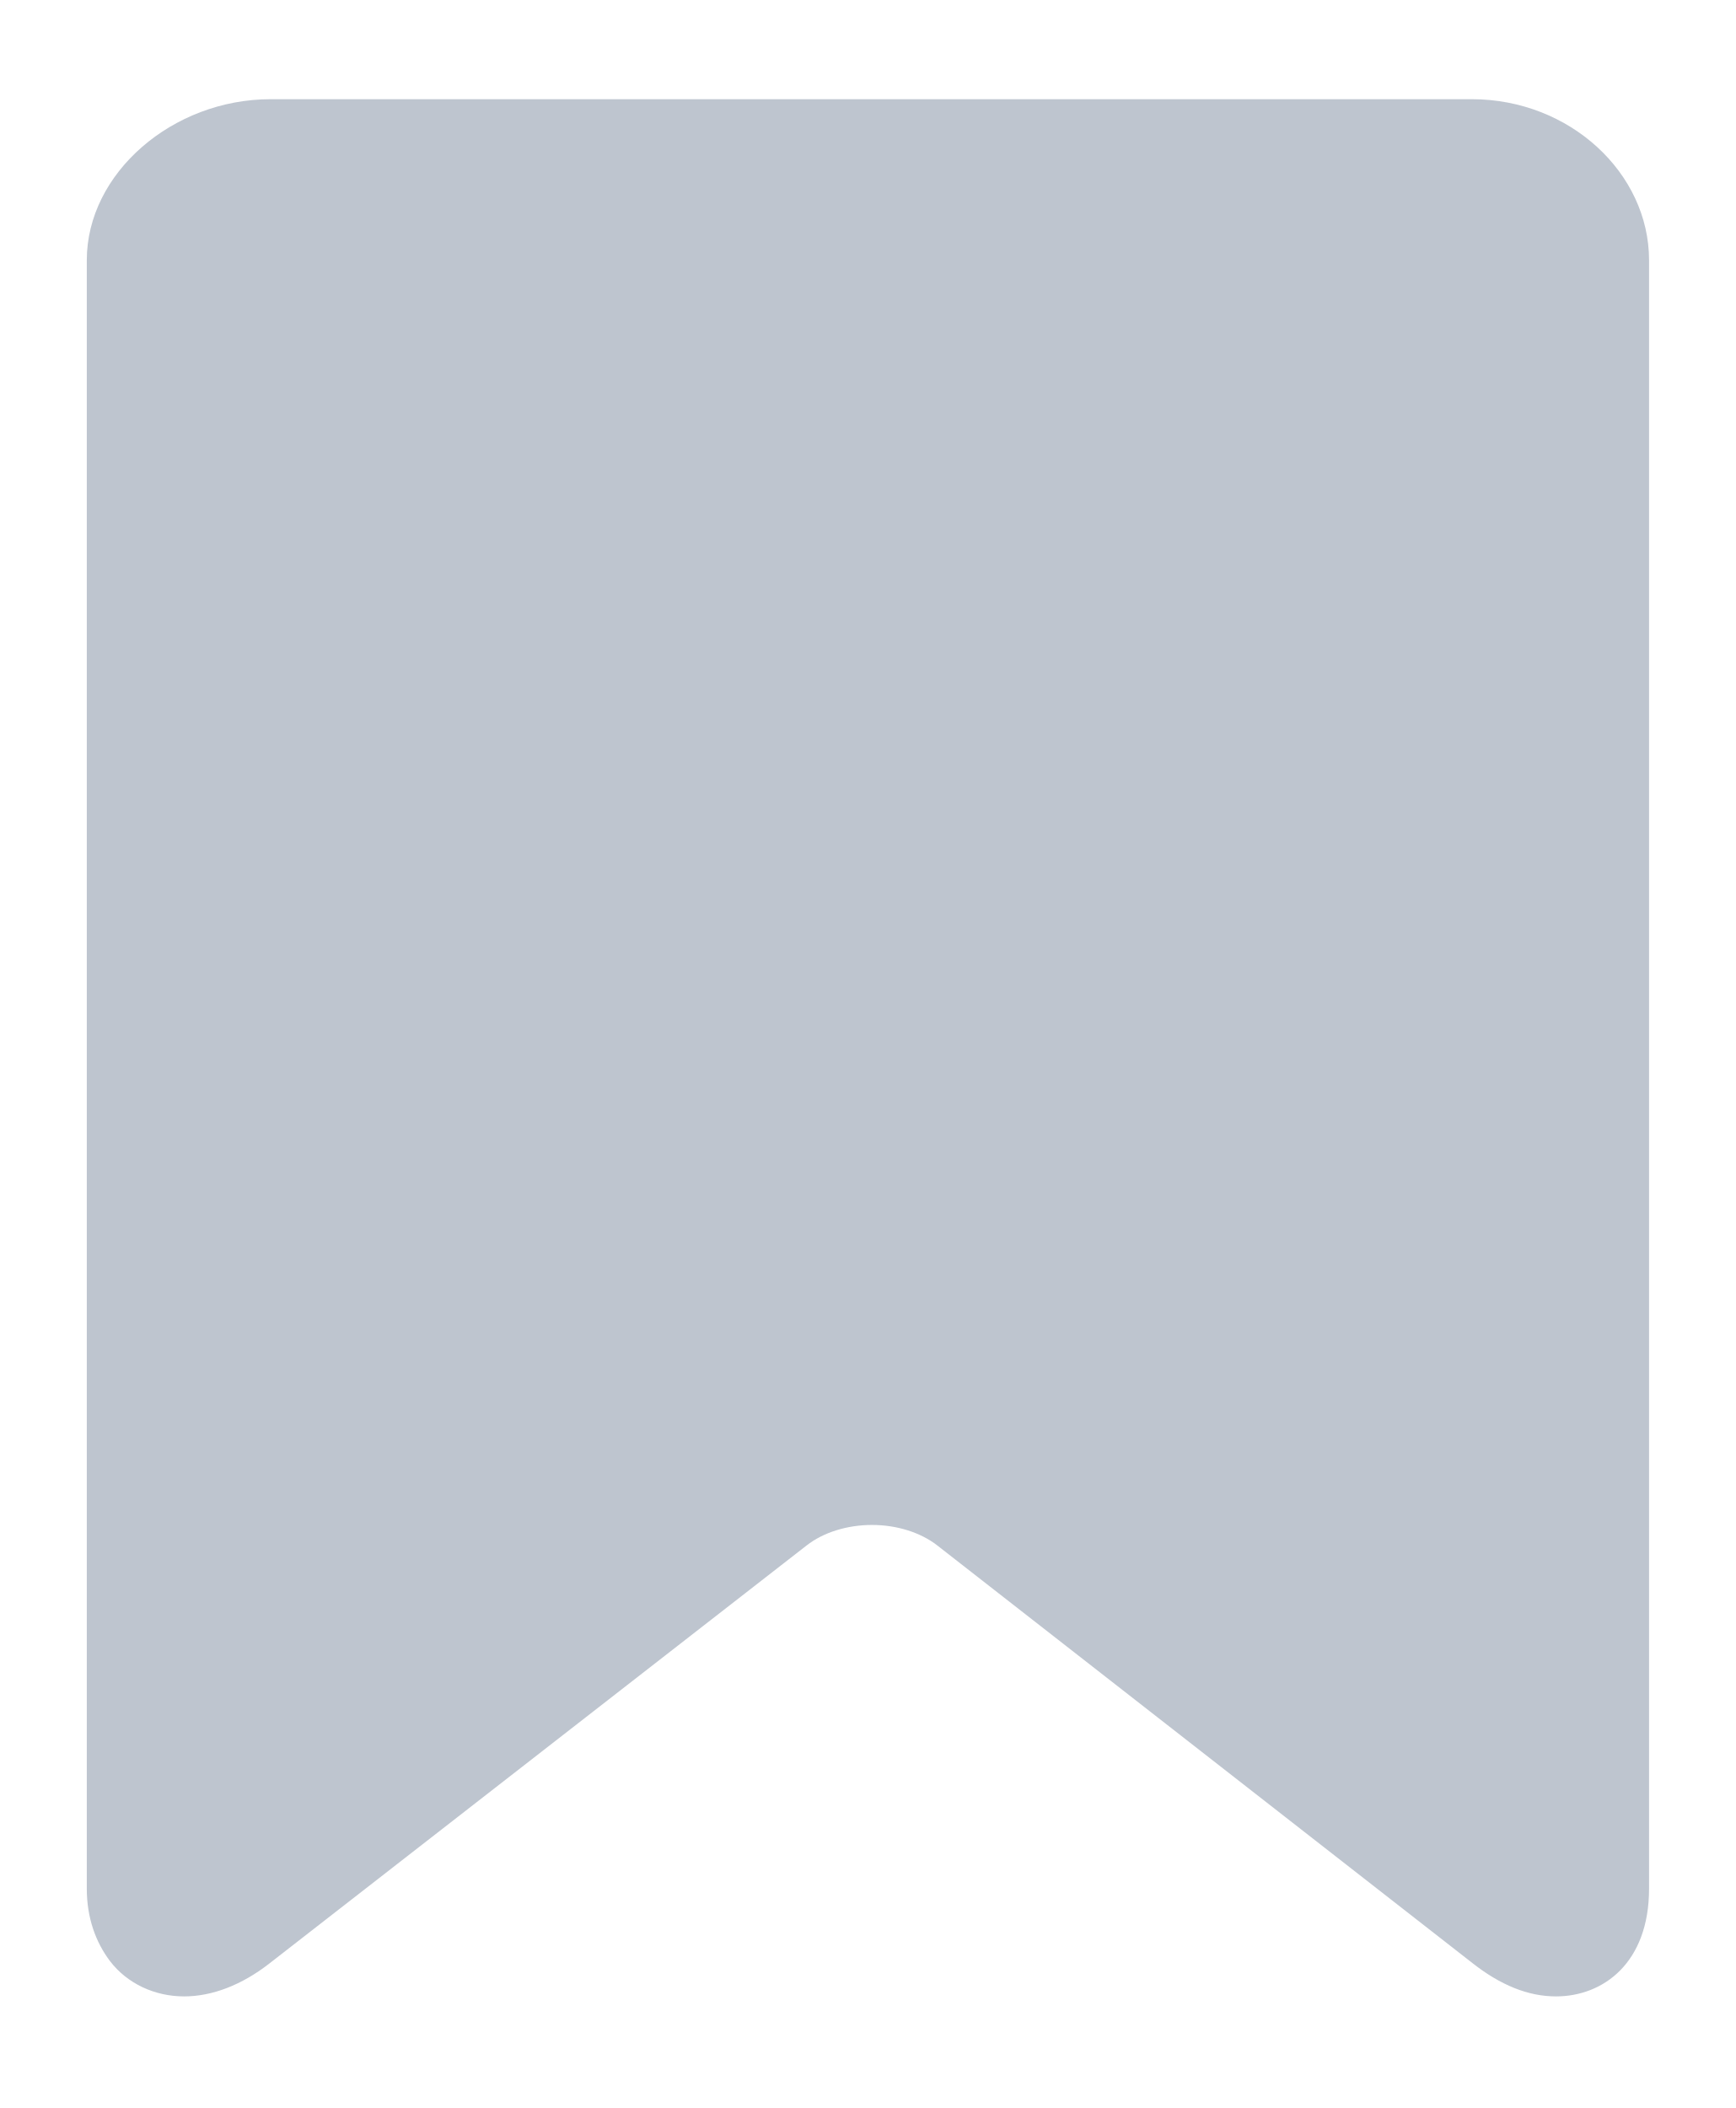
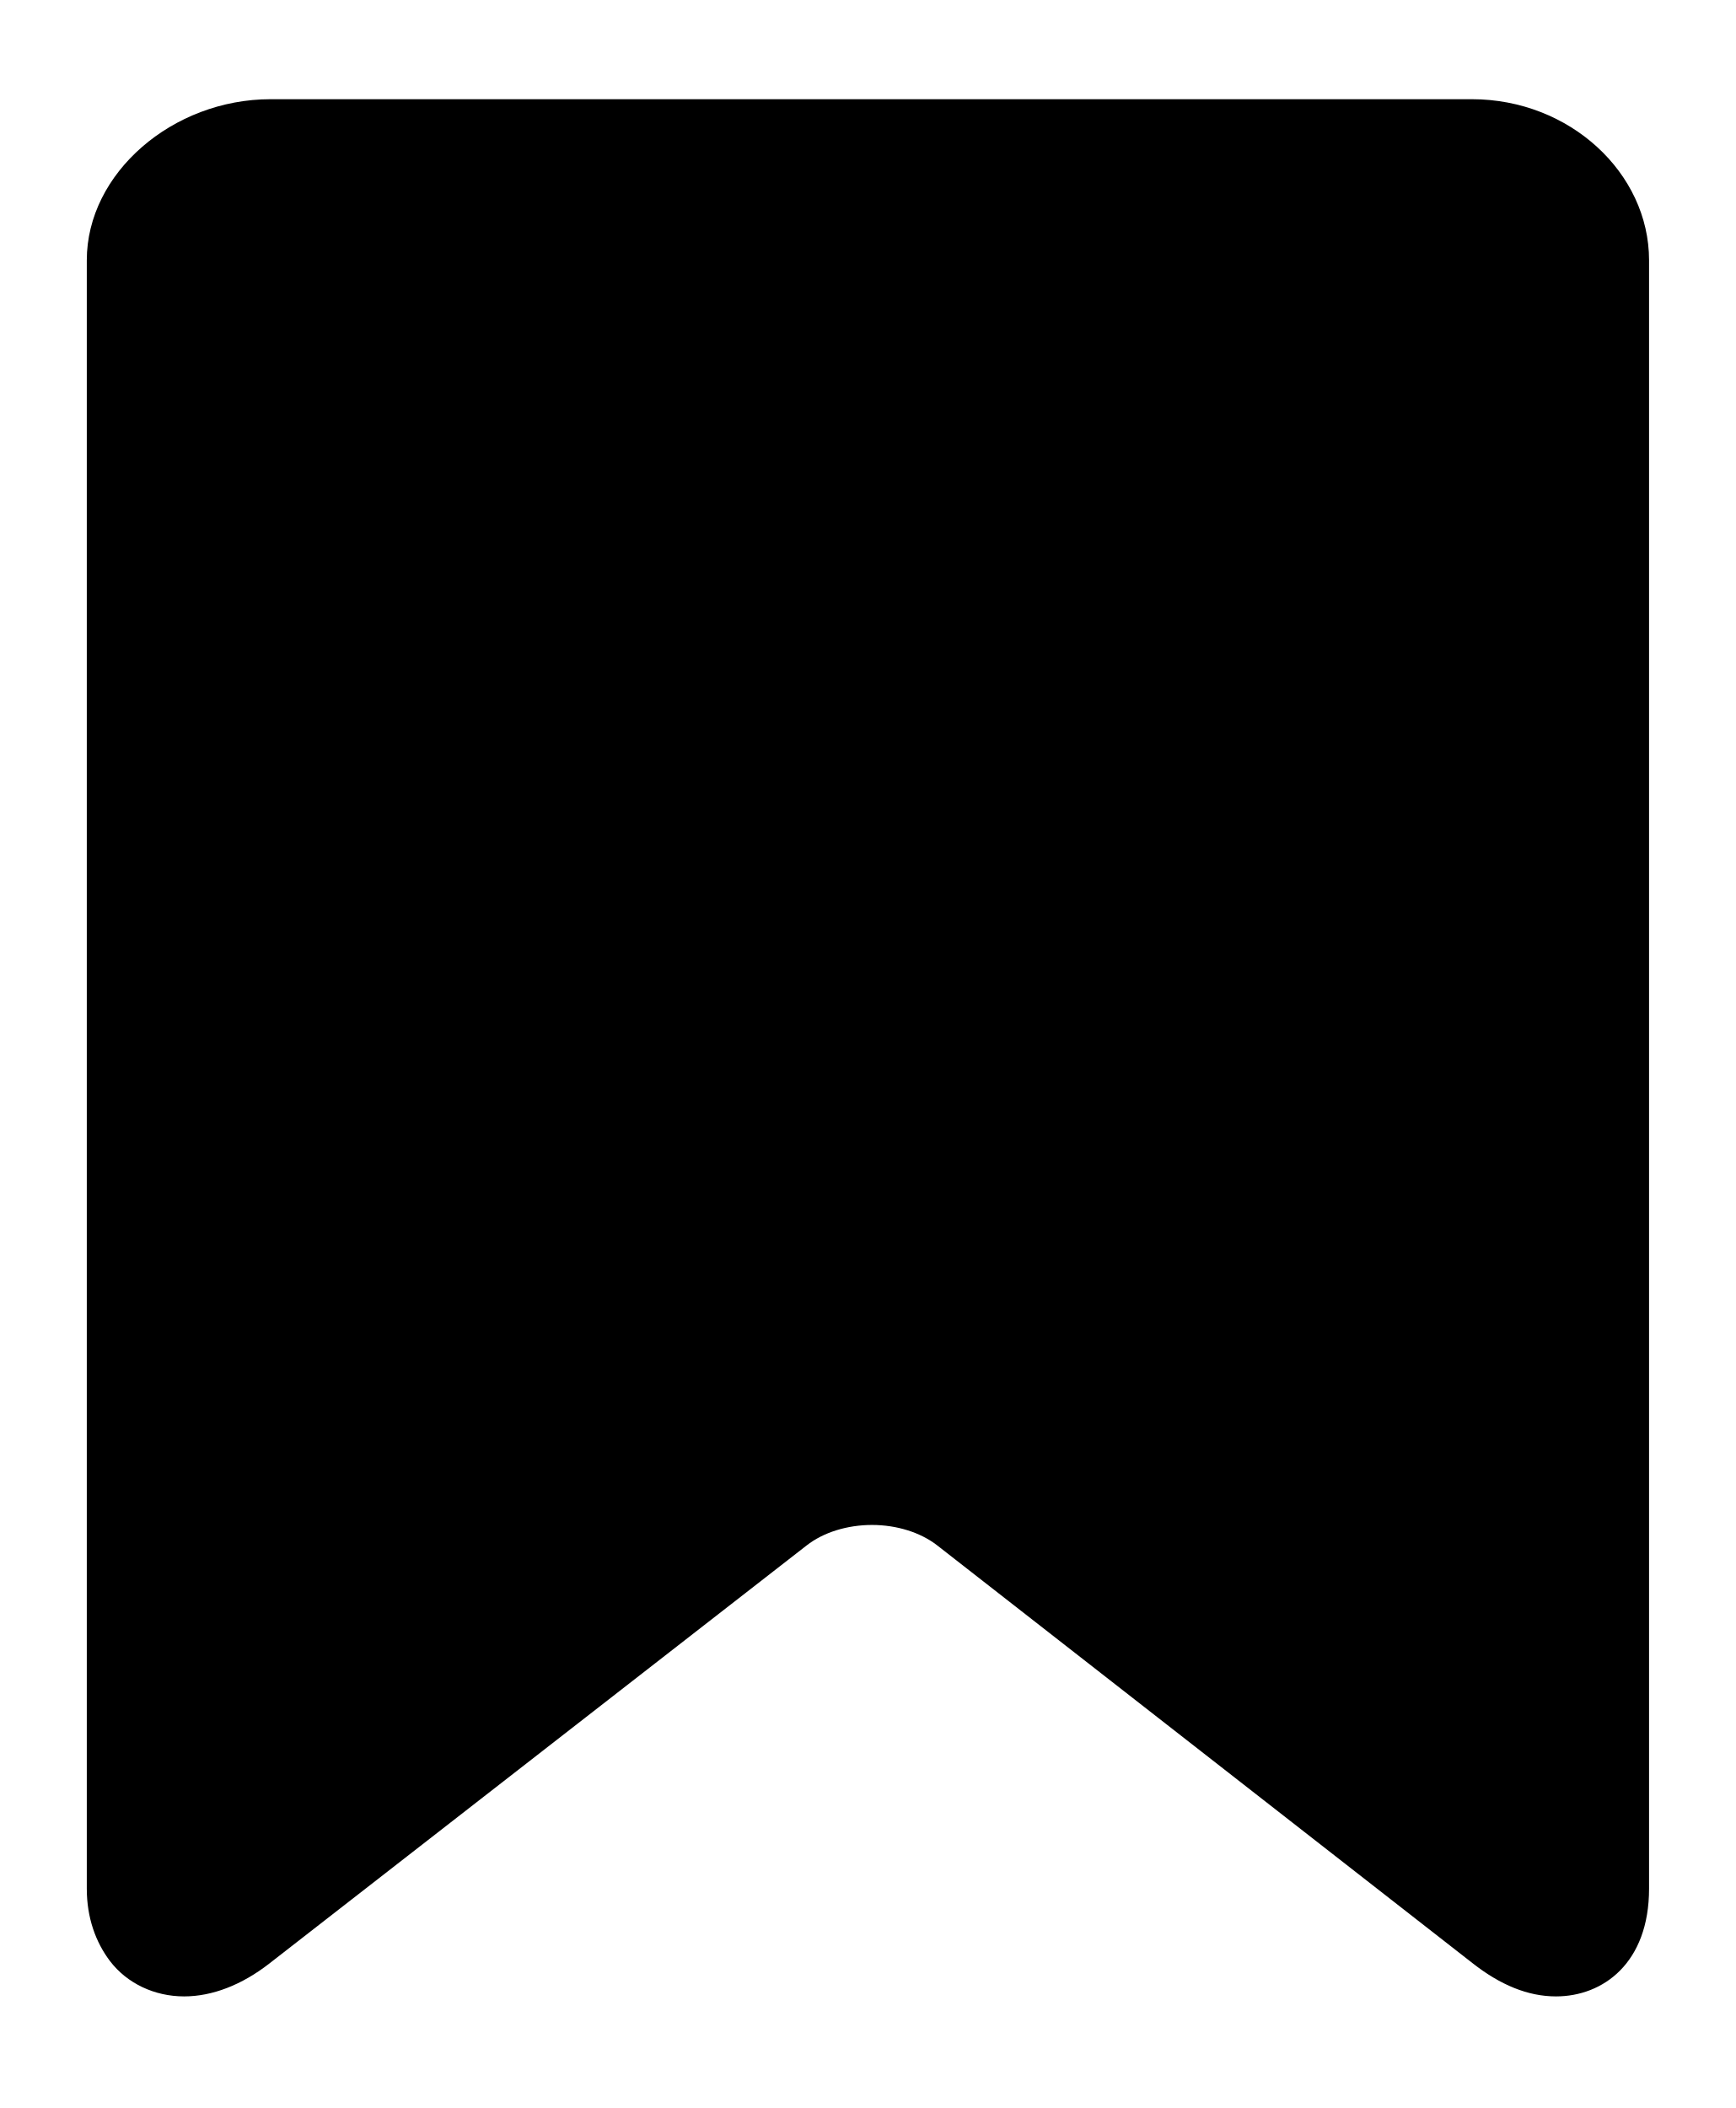
- <svg xmlns="http://www.w3.org/2000/svg" width="14" height="17" viewBox="0 0 14 17" fill="none">
-   <path d="M11.871 0.8H2.182C1.393 0.8 0.7 1.395 0.7 2.099V15.231C0.7 15.466 0.772 15.663 0.887 15.815C1.025 15.996 1.247 16.1 1.485 16.1C1.711 16.1 1.95 16.008 2.172 15.835L6.506 12.463C6.64 12.358 6.833 12.298 7.033 12.298C7.232 12.298 7.424 12.358 7.559 12.463L11.879 15.834C12.101 16.008 12.324 16.1 12.549 16.1C12.929 16.1 13.3 15.831 13.3 15.231V2.099C13.3 1.395 12.66 0.8 11.871 0.8Z" fill="#BEC5CF" />
+ <svg xmlns="http://www.w3.org/2000/svg" width="14" height="17" viewBox="0 0 14 17">
+   <path d="M11.871 0.8H2.182C1.393 0.8 0.7 1.395 0.7 2.099V15.231C0.7 15.466 0.772 15.663 0.887 15.815C1.025 15.996 1.247 16.1 1.485 16.1C1.711 16.1 1.95 16.008 2.172 15.835L6.506 12.463C6.64 12.358 6.833 12.298 7.033 12.298C7.232 12.298 7.424 12.358 7.559 12.463L11.879 15.834C12.101 16.008 12.324 16.1 12.549 16.1C12.929 16.1 13.3 15.831 13.3 15.231V2.099C13.3 1.395 12.66 0.8 11.871 0.8Z" fill="currentColor" />
</svg>
